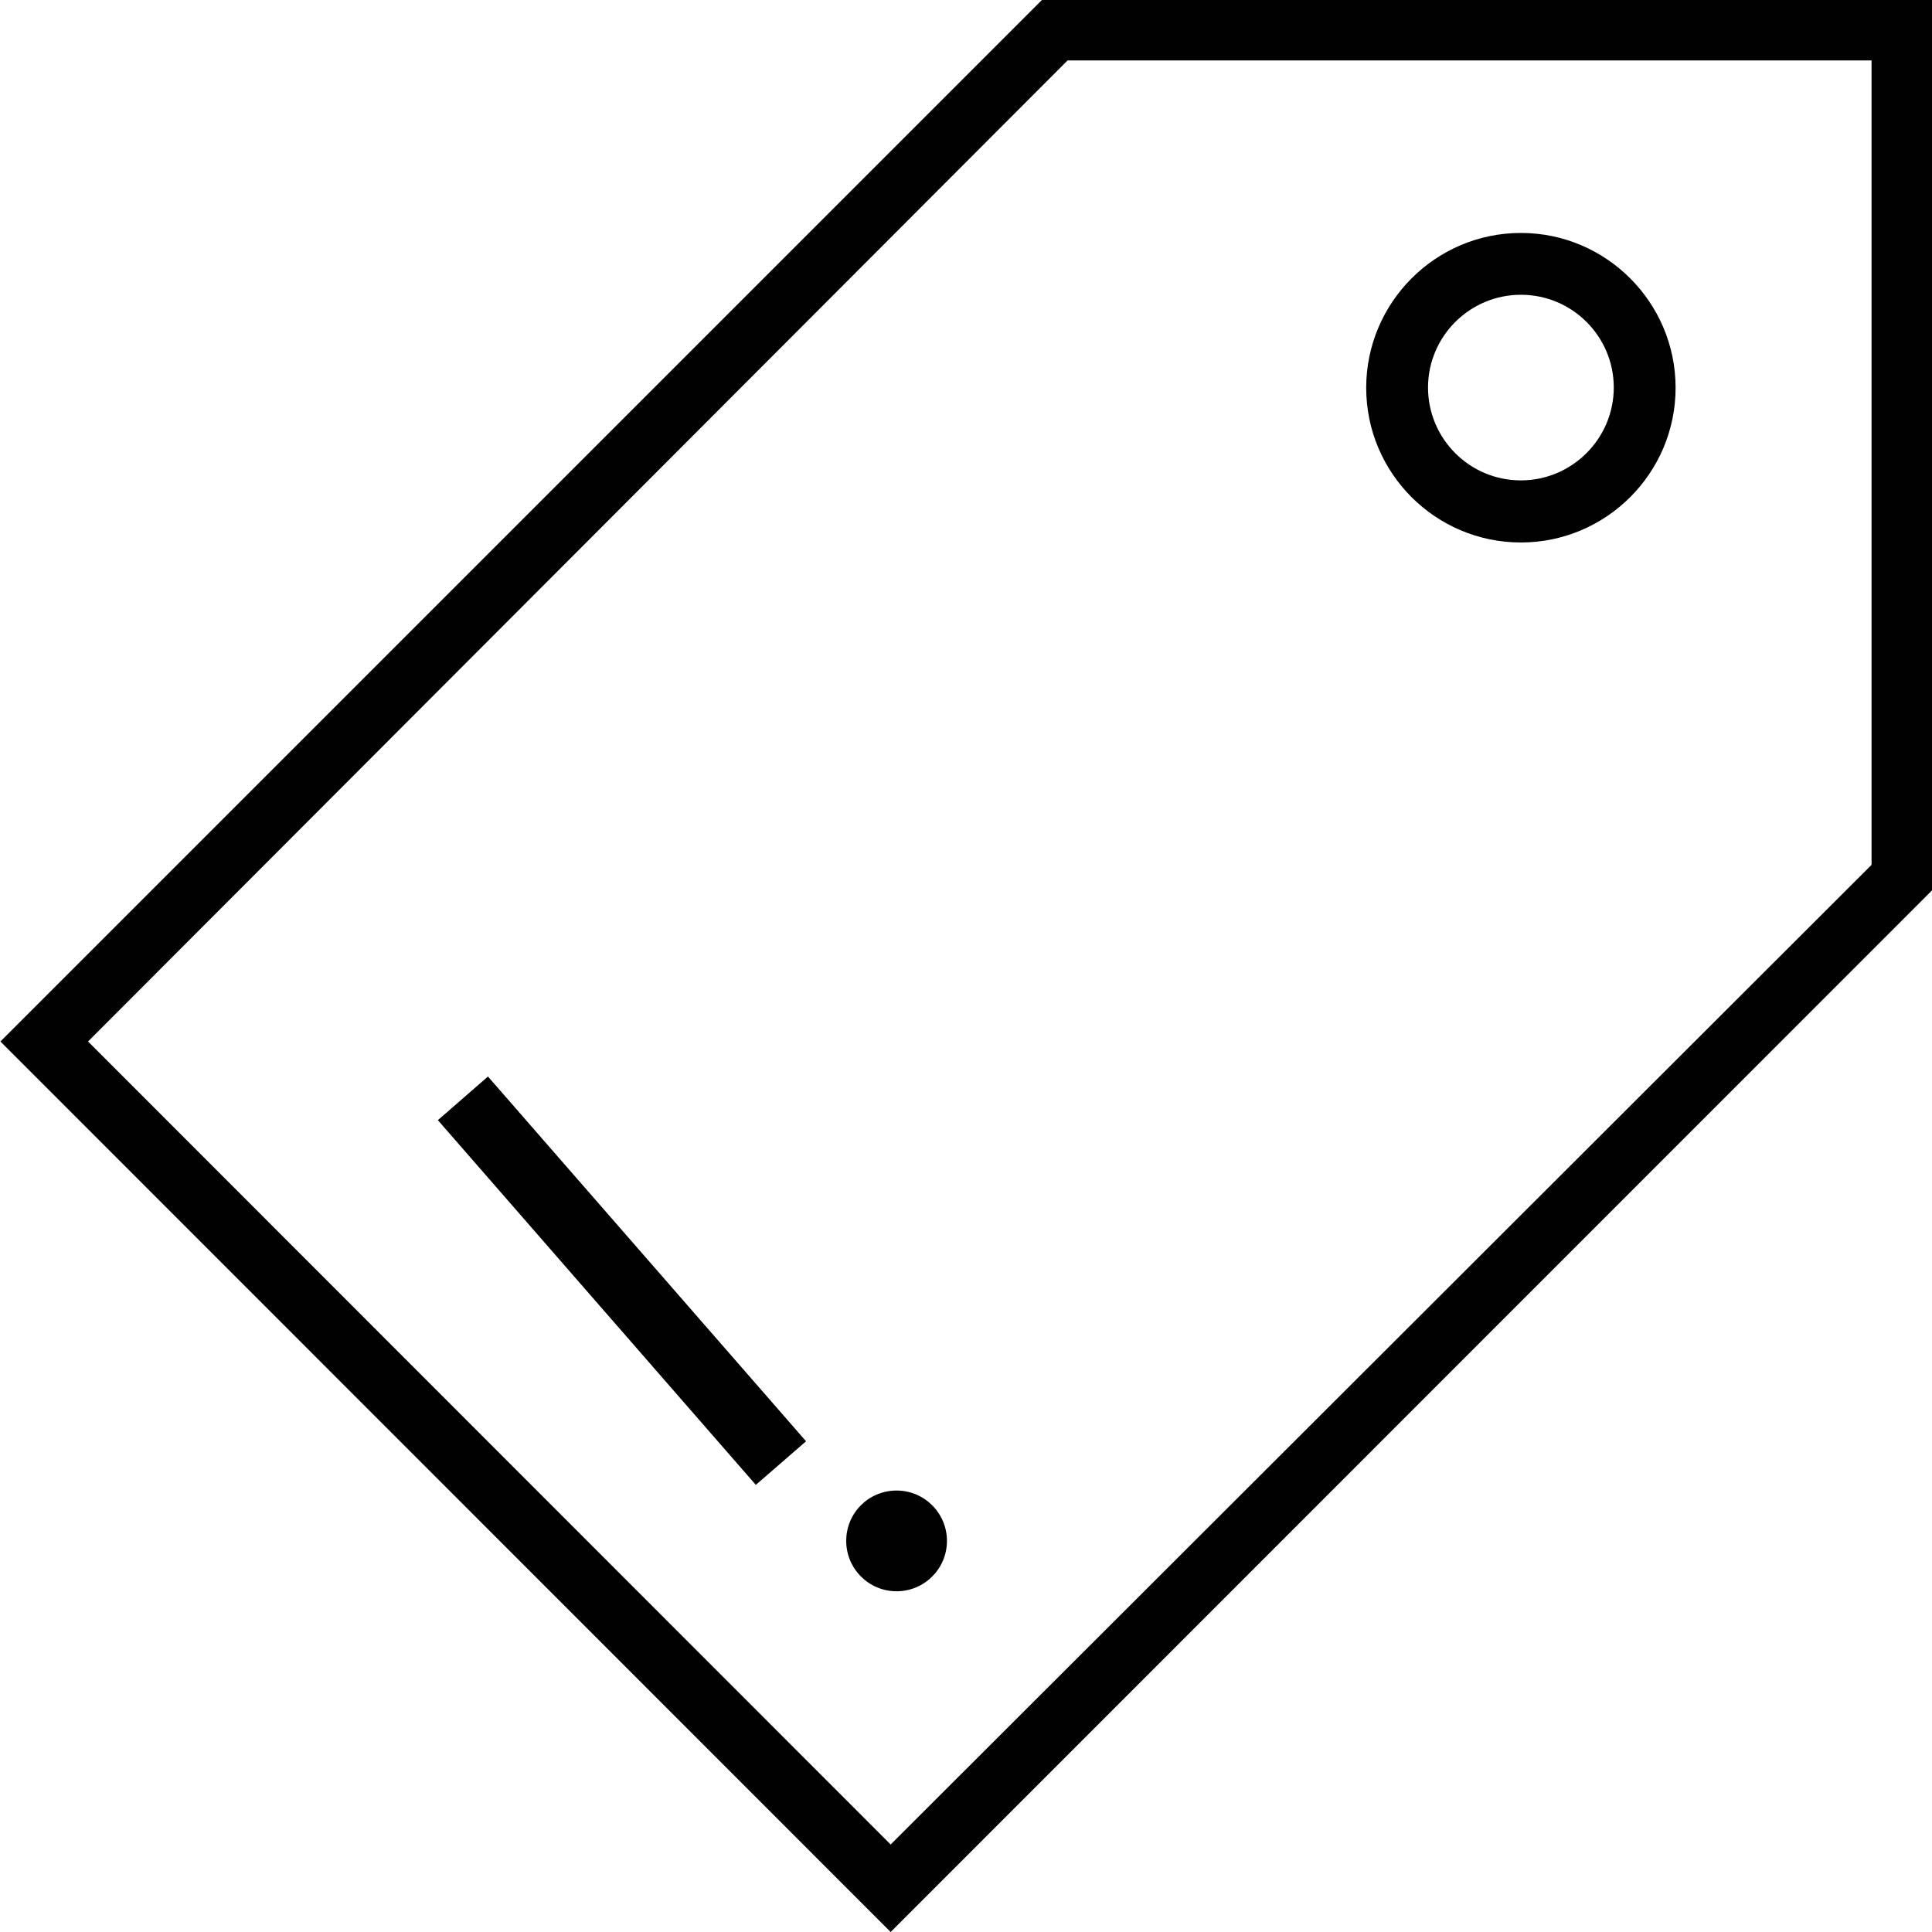
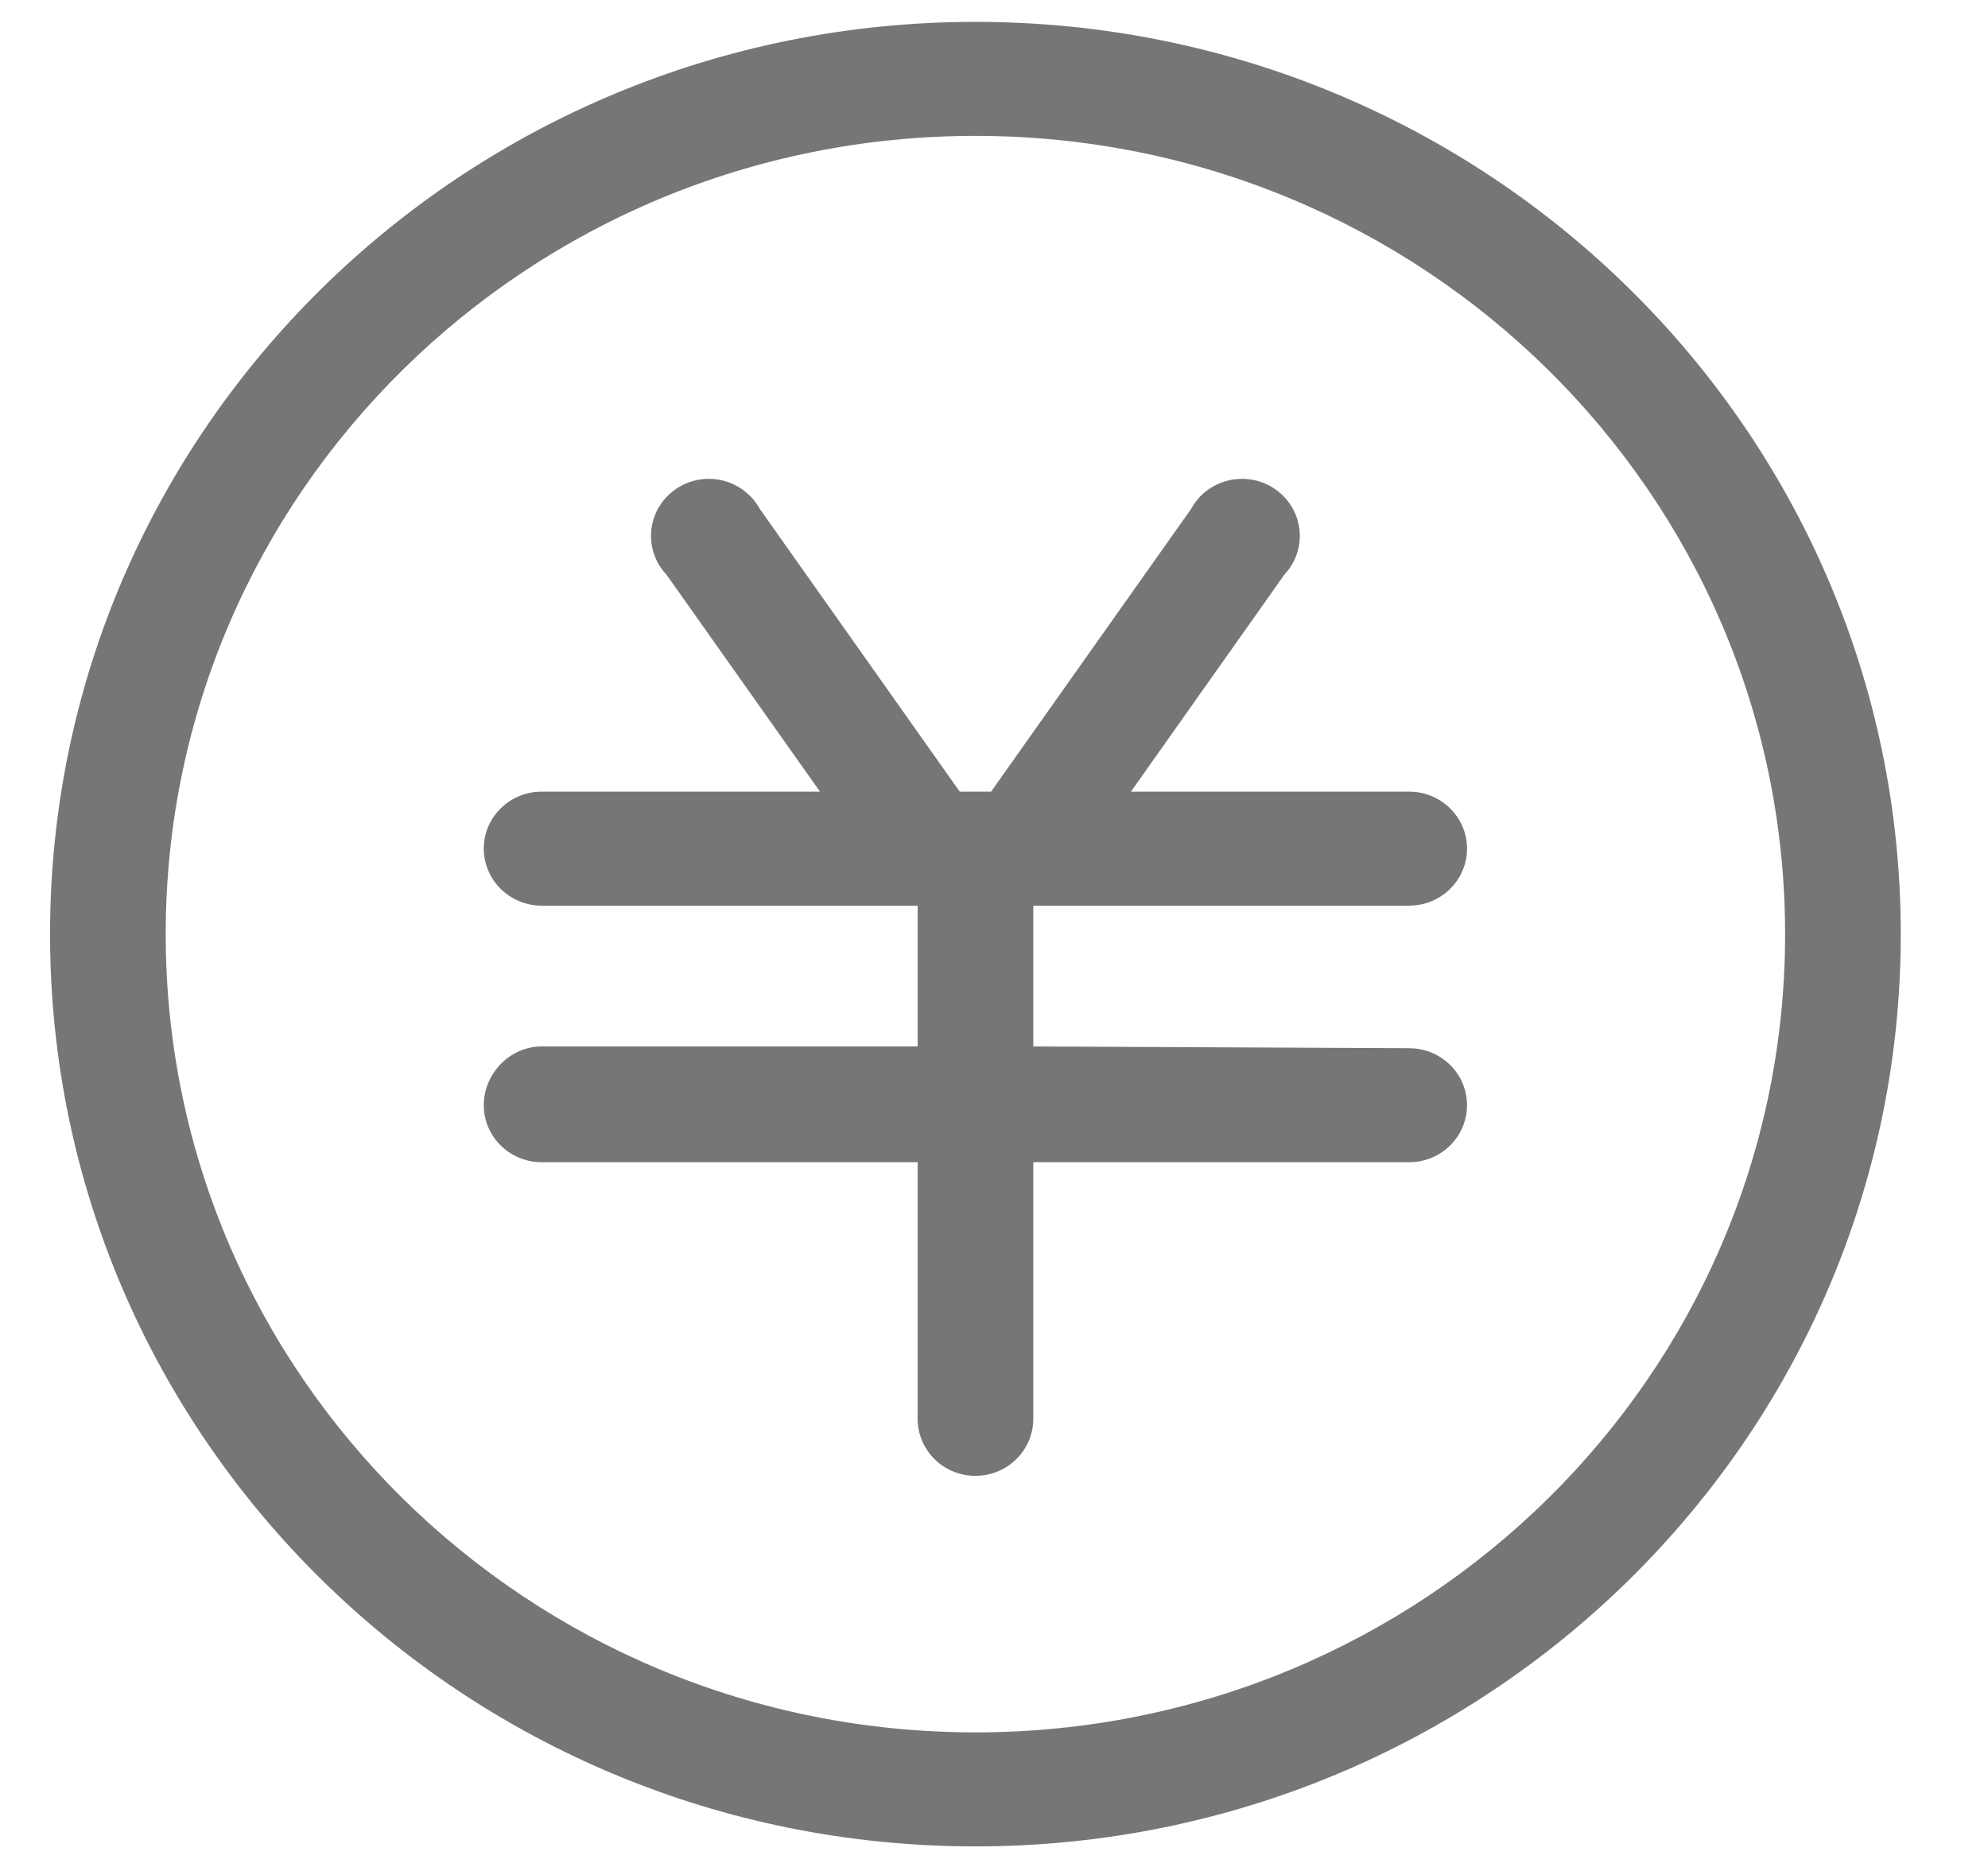
- <svg xmlns="http://www.w3.org/2000/svg" version="1.1" width="14px" height="14px">
-   <g transform="matrix(1 0 0 1 -66 -216 )">
-     <path d="M 6.454 14  L 14 6.452  L 14 0  L 7.55 0  L 0.003 7.547  L 6.454 14  Z M 0.638 7.547  L 7.736 0.438  L 13.562 0.438  L 13.562 6.267  L 6.454 13.366  L 0.638 7.547  Z M 12.142 2.81  C 12.142 2.192  11.639 1.688  11.021 1.688  C 10.403 1.688  9.9 2.192  9.9 2.81  C 9.9 3.428  10.402 3.931  11.021 3.931  C 11.639 3.931  12.142 3.428  12.142 2.81  Z M 6.497 11.531  C 6.698 11.531  6.862 11.368  6.862 11.166  C 6.862 10.965  6.699 10.801  6.497 10.801  C 6.295 10.801  6.132 10.963  6.132 11.166  C 6.132 11.367  6.295 11.531  6.497 11.531  Z M 5.477 10.76  L 5.841 10.444  L 3.536 7.801  L 3.173 8.117  L 5.477 10.76  Z M 11.694 2.808  C 11.694 3.179  11.391 3.481  11.021 3.481  C 10.649 3.481  10.348 3.179  10.348 2.808  C 10.348 2.438  10.65 2.136  11.021 2.136  C 11.393 2.136  11.694 2.438  11.694 2.808  Z " fill-rule="nonzero" fill="#000000" stroke="none" fill-opacity="0.996" transform="matrix(1 0 0 1 66 216 )" />
+ <svg xmlns="http://www.w3.org/2000/svg" version="1.1" width="17px" height="16px">
+   <g transform="matrix(1 0 0 1 -197 -379 )">
+     <path d="M 0.428 7.989  C 0.428 12.297  3.971 15.79  8.341 15.79  C 12.711 15.79  16.254 12.297  16.254 7.989  C 16.254 3.68  12.711 0.187  8.341 0.187  C 3.971 0.187  0.428 3.68  0.428 7.989  Z M 1.417 7.989  C 1.417 4.218  4.517 1.162  8.341 1.162  C 12.165 1.162  15.265 4.218  15.265 7.989  C 15.265 11.759  12.165 14.815  8.341 14.815  C 4.517 14.815  1.417 11.759  1.417 7.989  Z M 8.836 8.949  L 8.836 7.745  L 12.05 7.745  C 12.323 7.745  12.545 7.526  12.545 7.257  C 12.545 6.988  12.323 6.77  12.05 6.77  L 9.671 6.77  L 10.983 4.914  C 11.065 4.827  11.115 4.711  11.115 4.583  C 11.115 4.314  10.894 4.095  10.621 4.095  C 10.432 4.095  10.268 4.199  10.185 4.353  L 8.475 6.77  L 8.207 6.77  L 6.498 4.353  C 6.414 4.2  6.25 4.095  6.062 4.095  C 5.788 4.095  5.567 4.314  5.567 4.583  C 5.567 4.711  5.617 4.827  5.699 4.914  L 7.012 6.77  L 4.632 6.77  C 4.359 6.77  4.137 6.988  4.137 7.257  C 4.137 7.526  4.359 7.745  4.632 7.745  L 7.847 7.745  L 7.847 8.949  L 4.632 8.949  C 4.359 8.949  4.137 9.182  4.137 9.451  C 4.137 9.721  4.359 9.939  4.632 9.939  L 7.847 9.939  L 7.847 12.133  C 7.847 12.403  8.068 12.621  8.341 12.621  C 8.614 12.621  8.836 12.403  8.836 12.133  L 8.836 9.939  L 12.05 9.939  C 12.323 9.939  12.545 9.721  12.545 9.451  C 12.545 9.182  12.323 8.964  12.05 8.964  L 8.836 8.949  Z " fill-rule="nonzero" fill="#000000" stroke="none" fill-opacity="0.537" transform="matrix(1 0 0 1 197 379 )" />
  </g>
</svg>
